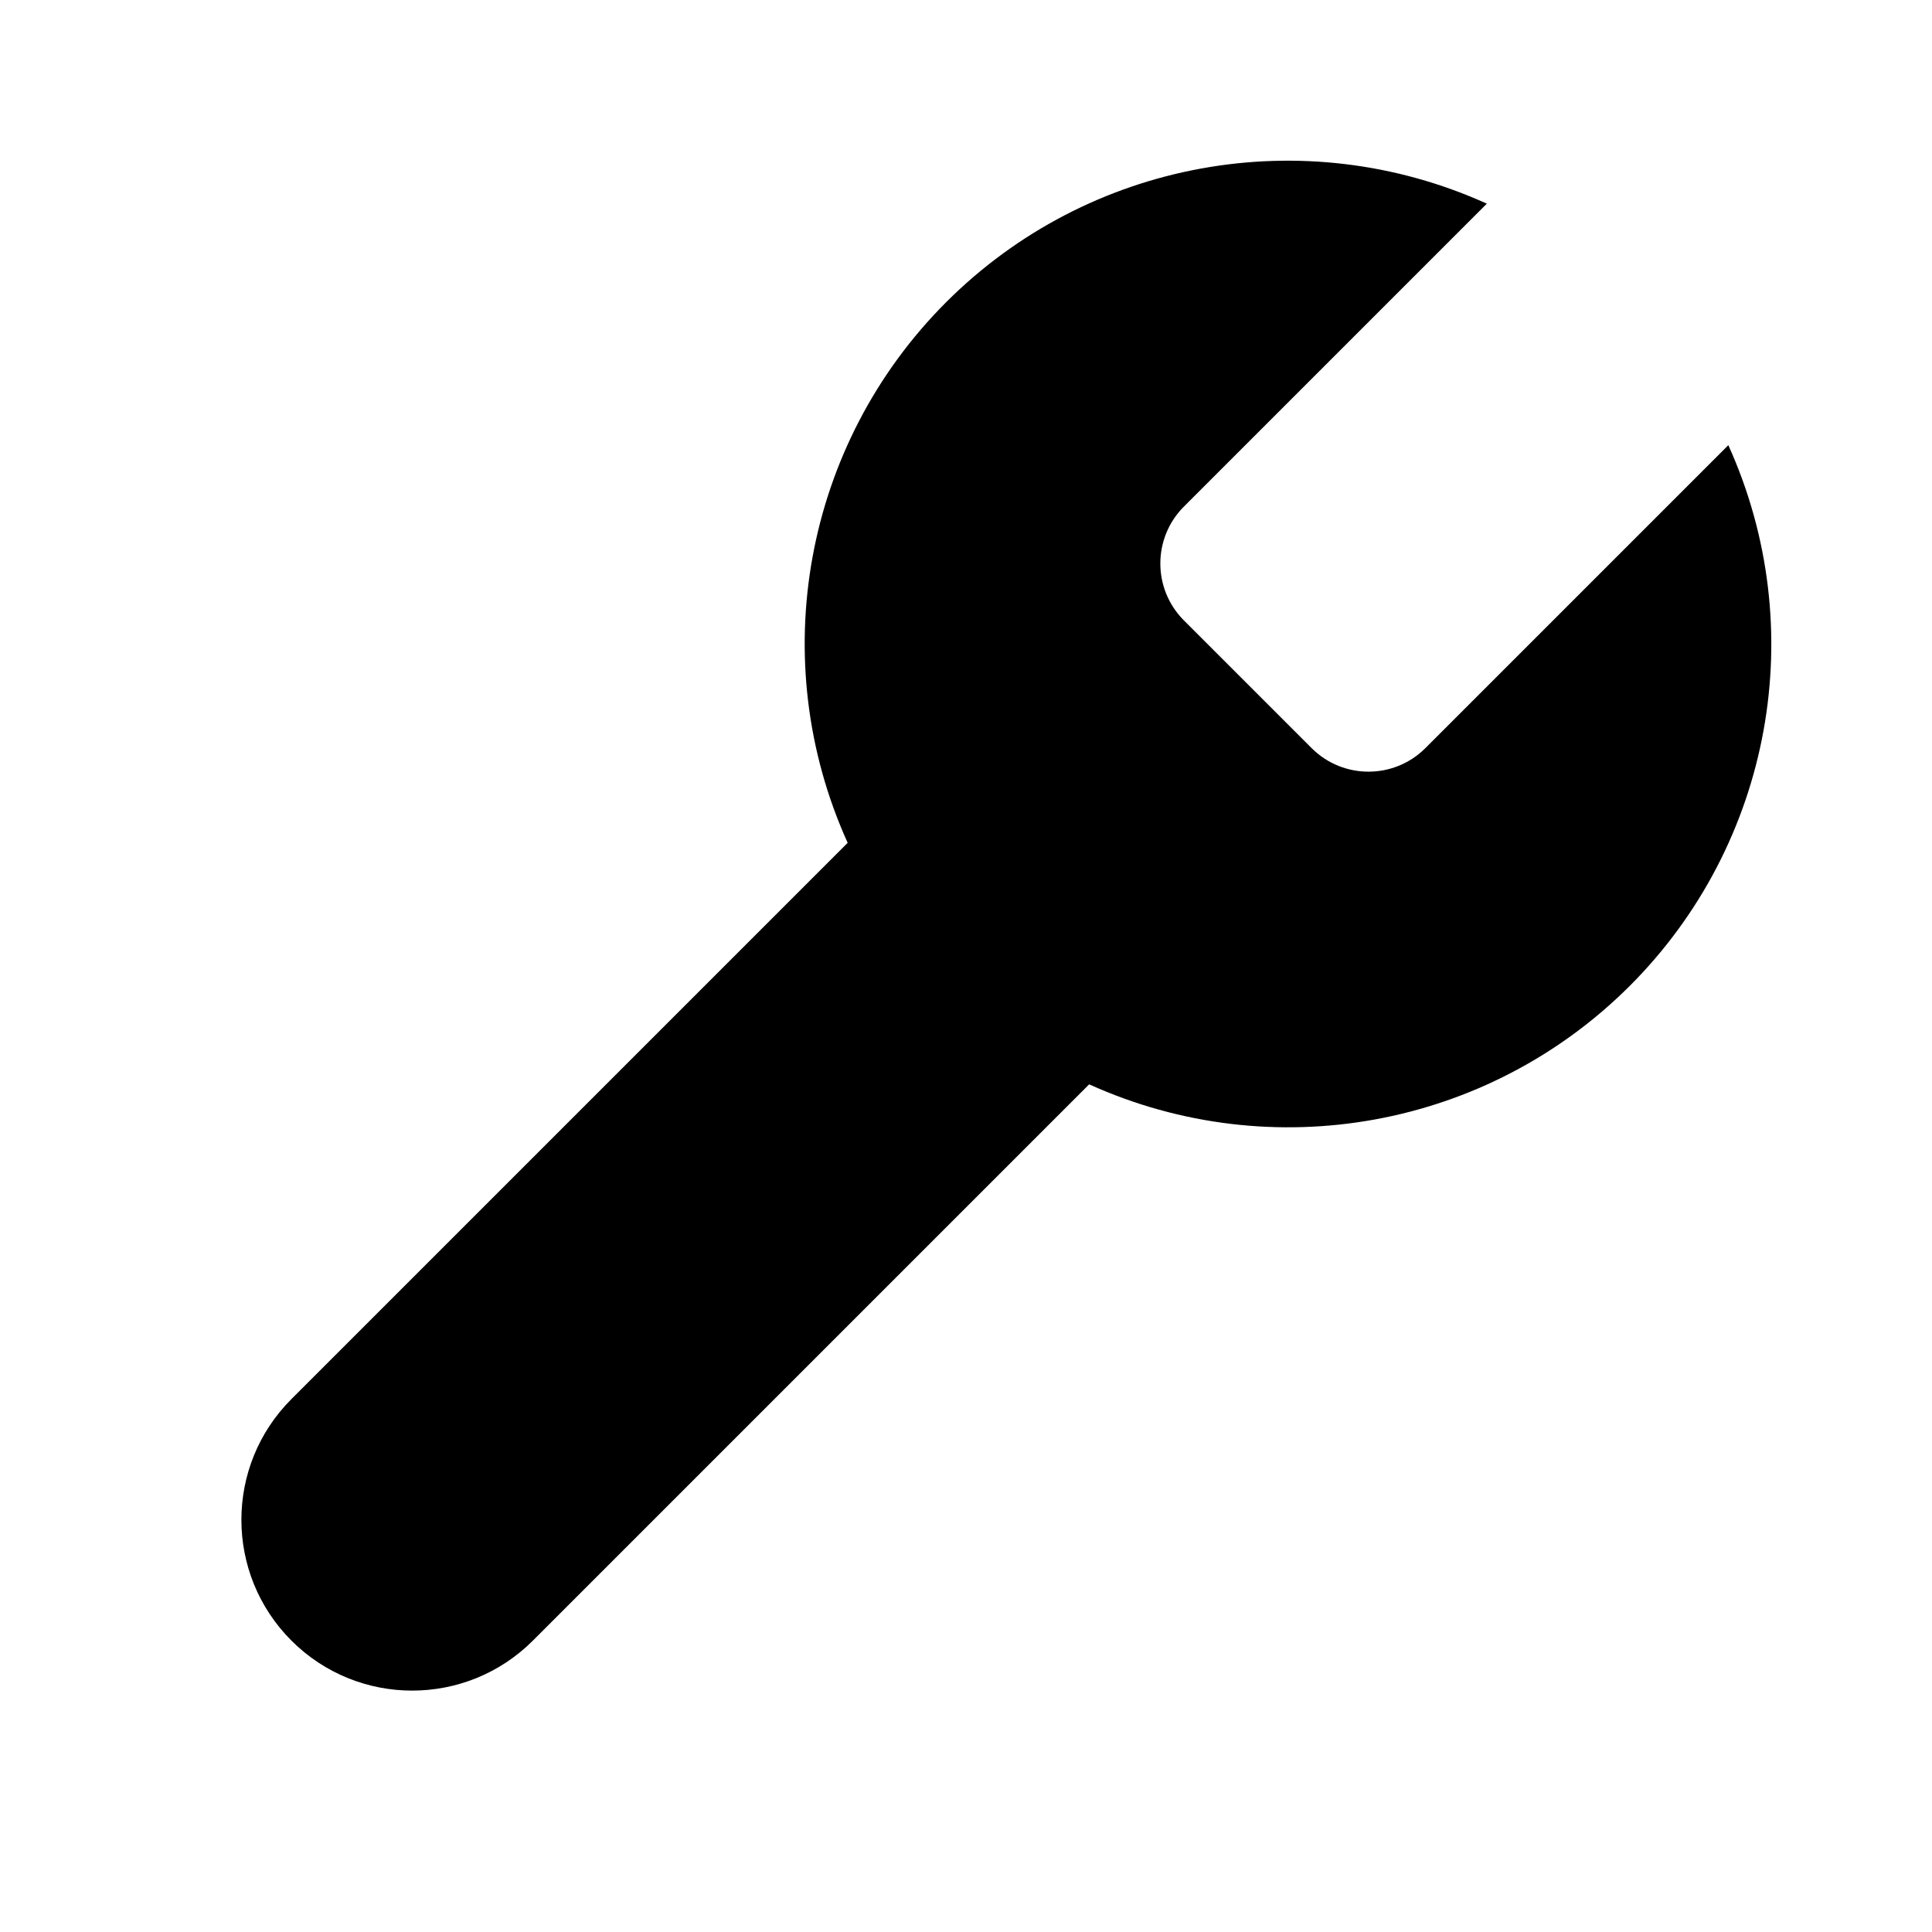
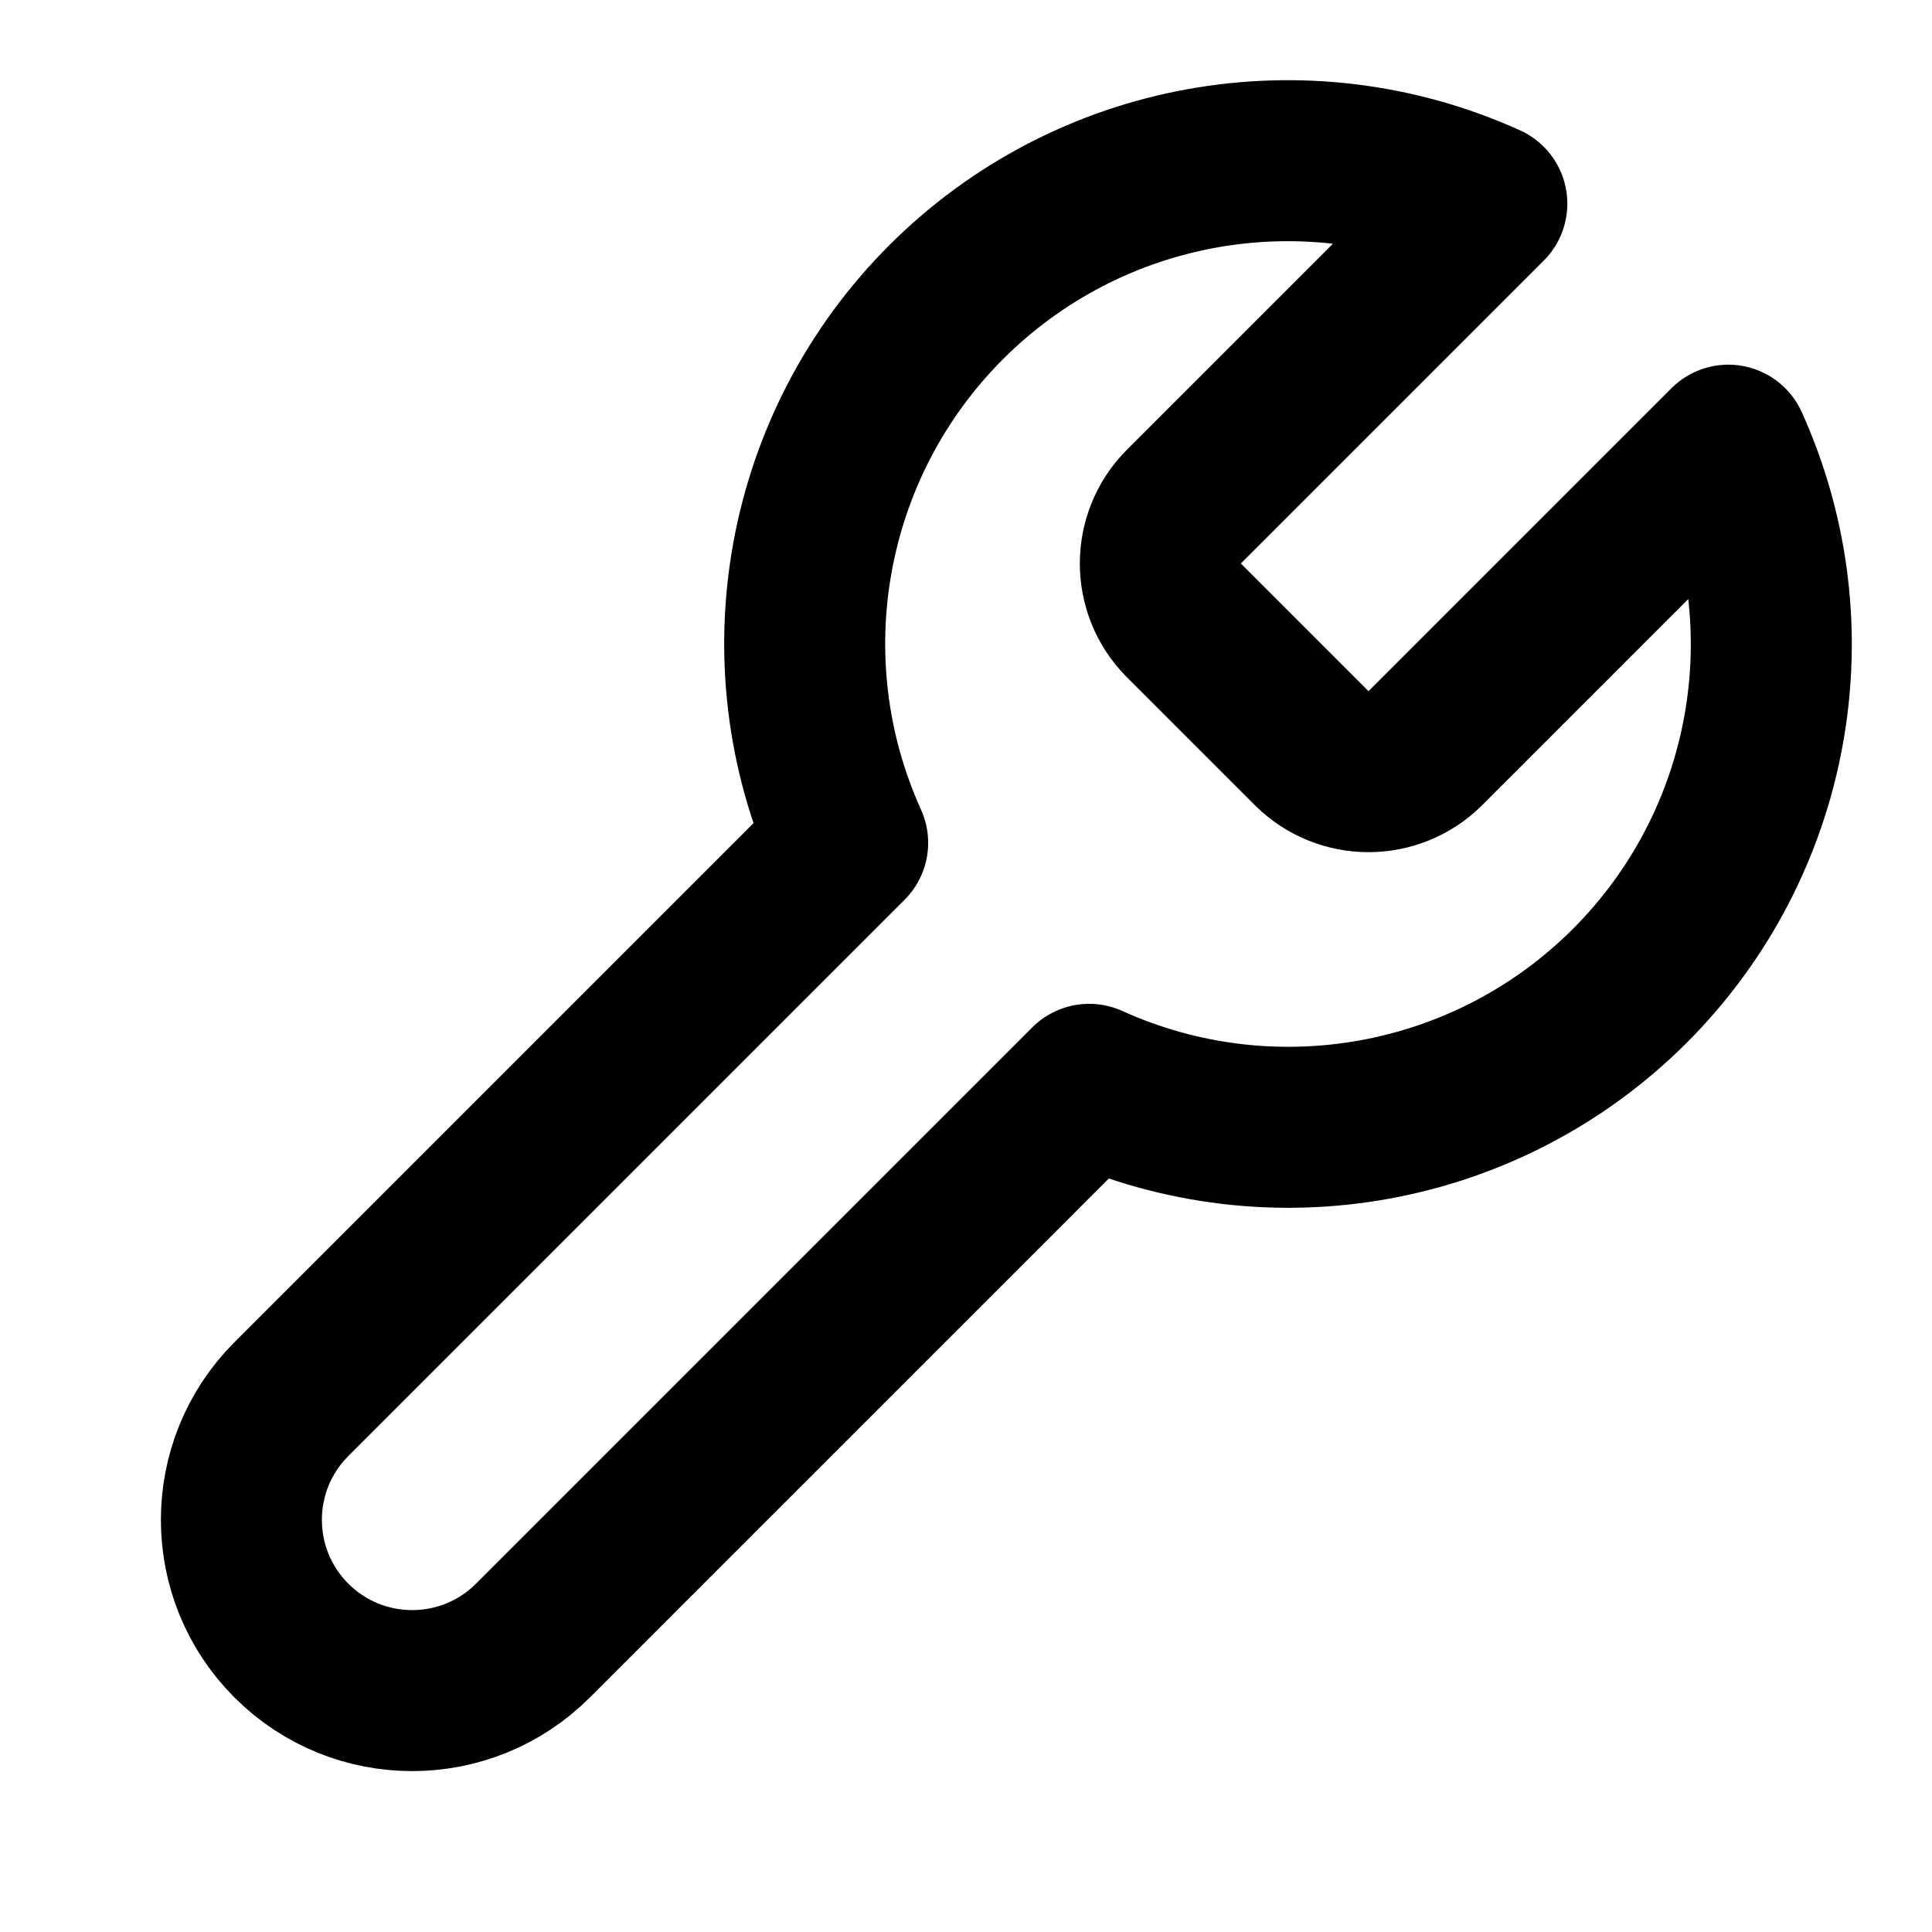
- <svg xmlns="http://www.w3.org/2000/svg" viewBox="0 0 24 24" fill="none" aria-hidden="true">
-   <path d="M14.7 6.3a1 1 0 0 0 0 1.4l1.6 1.6a1 1 0 0 0 1.4 0l3.77-3.77a6 6 0 0 1-7.94 7.94l-6.91 6.91a2.12 2.12 0 0 1-3-3l6.91-6.91a6 6 0 0 1 7.94-7.94l-3.76 3.76z" fill="currentColor" />
+ <svg xmlns="http://www.w3.org/2000/svg" viewBox="0 0 24 24" fill="none" stroke="currentColor" stroke-width="2" stroke-linecap="round" stroke-linejoin="round" aria-hidden="true">
+   <path d="M14.7 6.3a1 1 0 0 0 0 1.4l1.6 1.6a1 1 0 0 0 1.4 0l3.77-3.77a6 6 0 0 1-7.94 7.94l-6.91 6.91a2.12 2.12 0 0 1-3-3l6.91-6.91a6 6 0 0 1 7.94-7.94l-3.76 3.76z" />
</svg>
